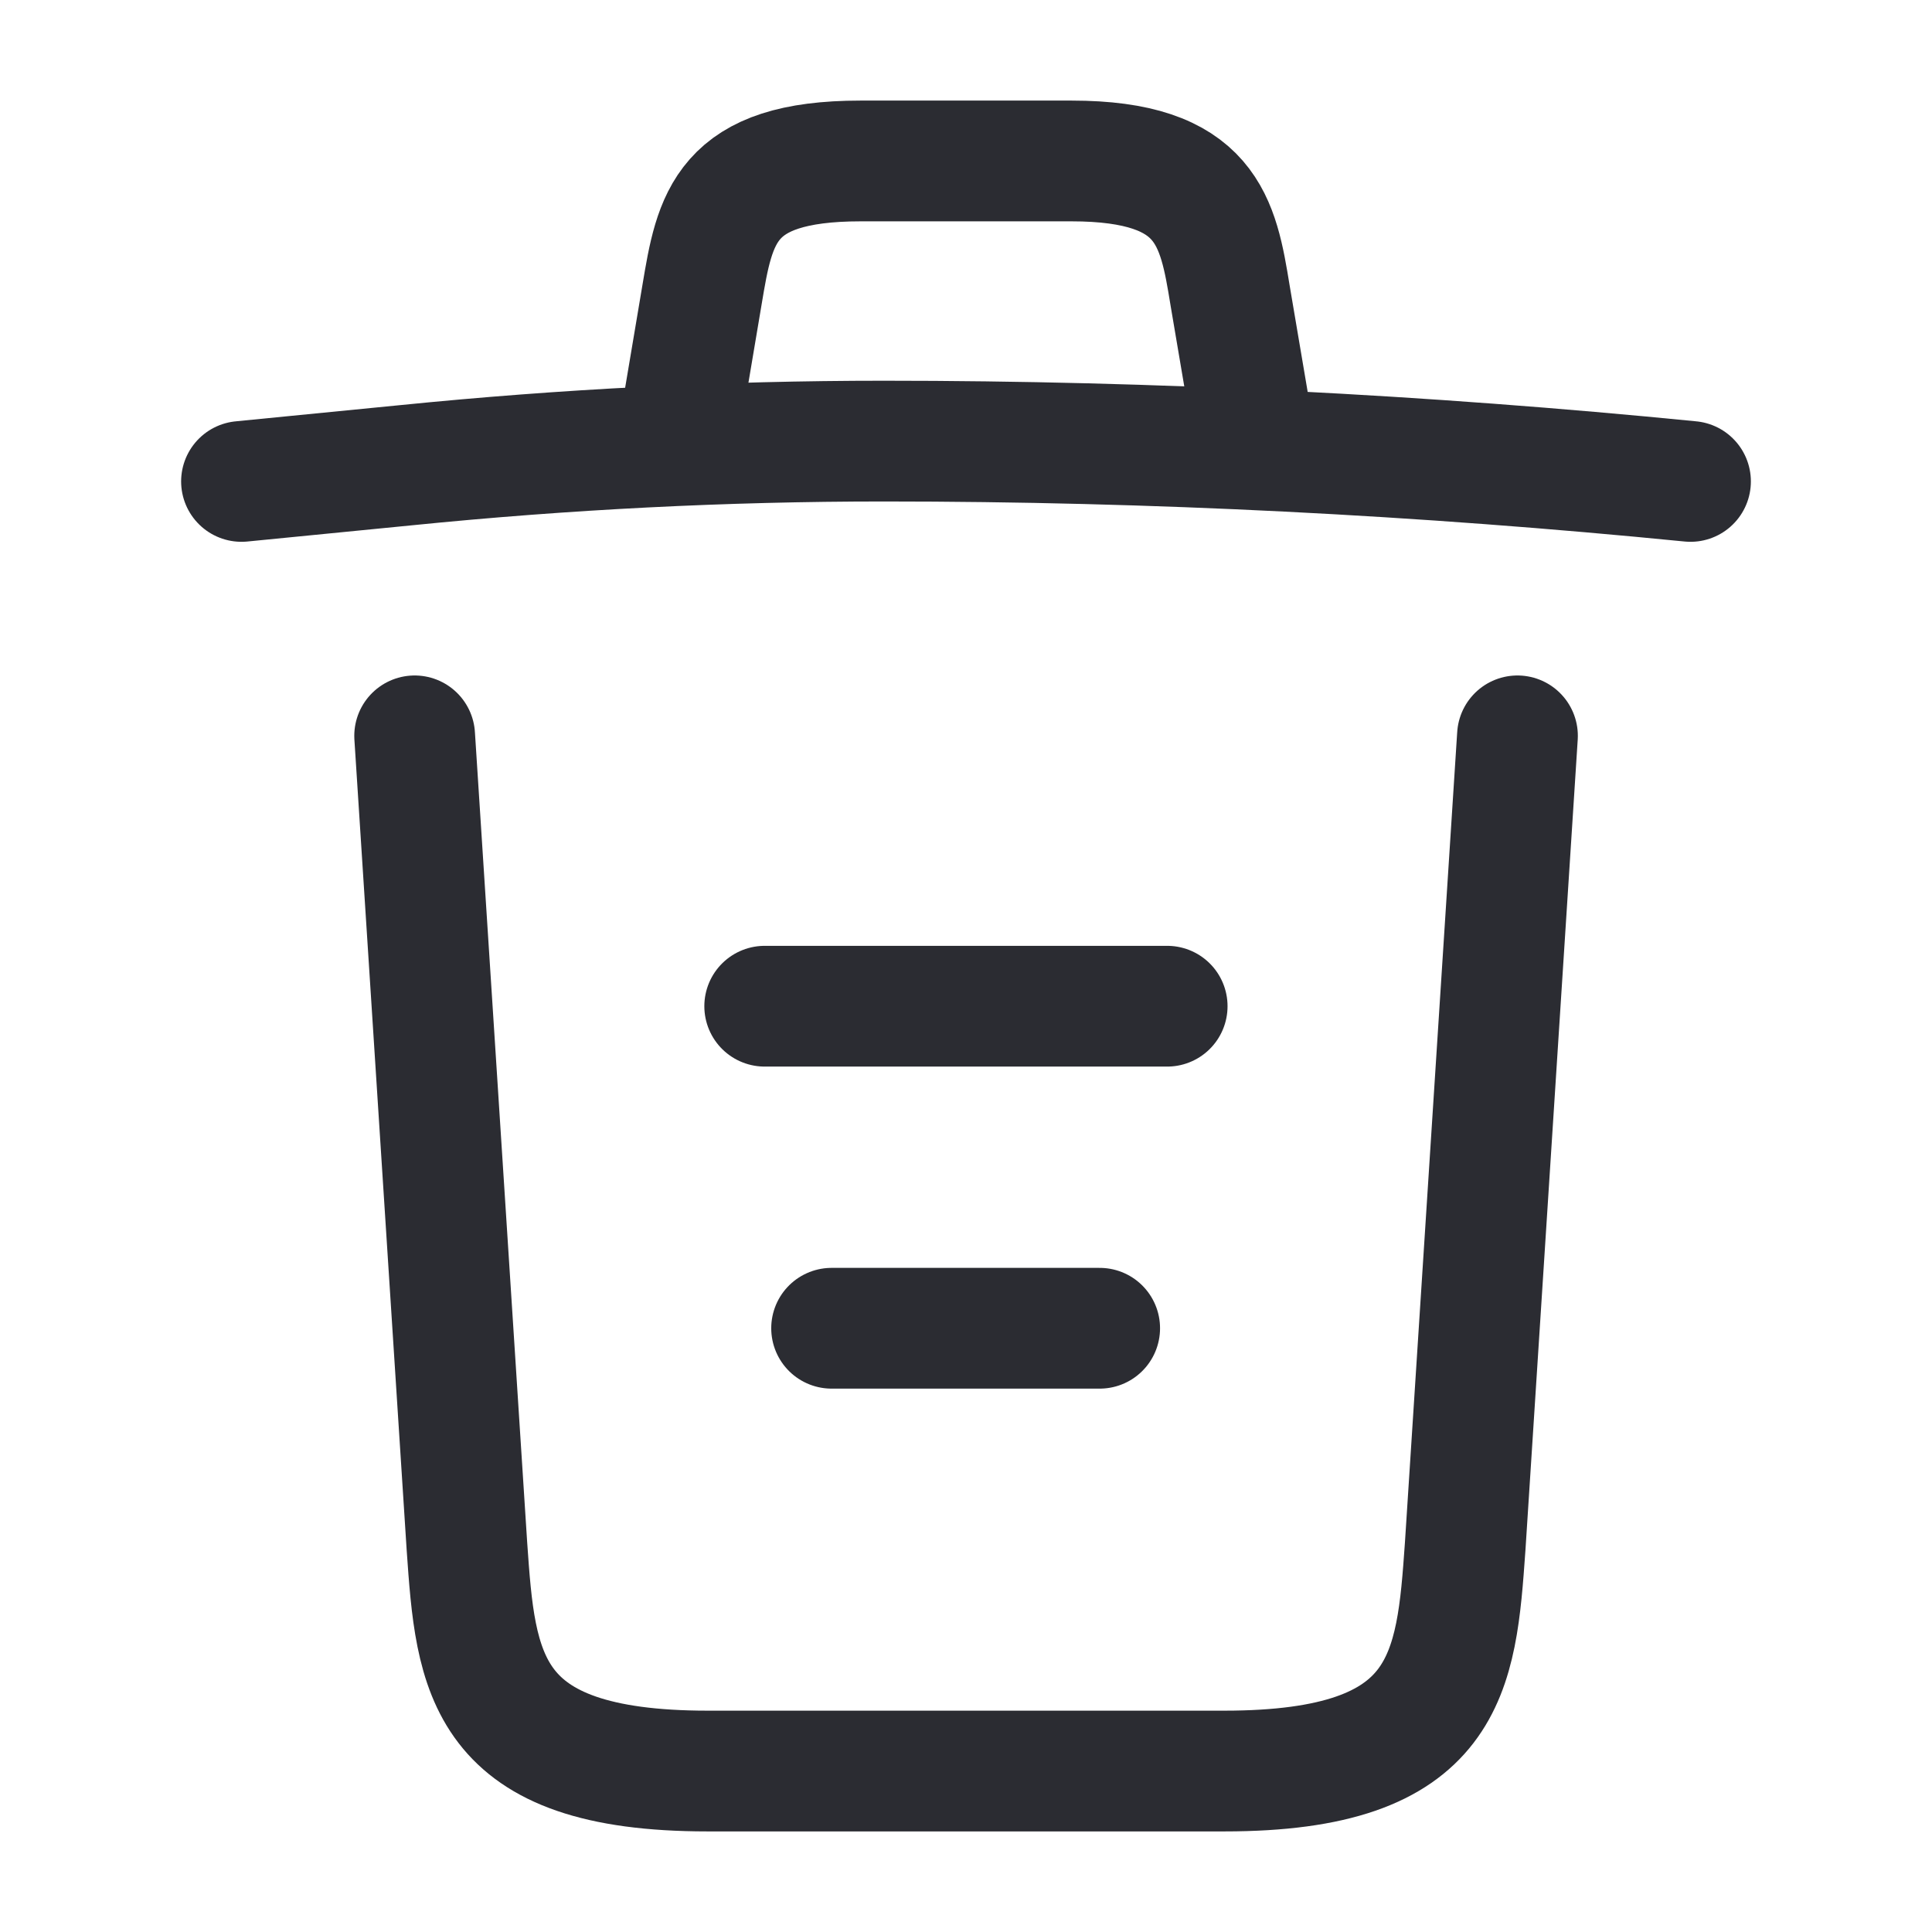
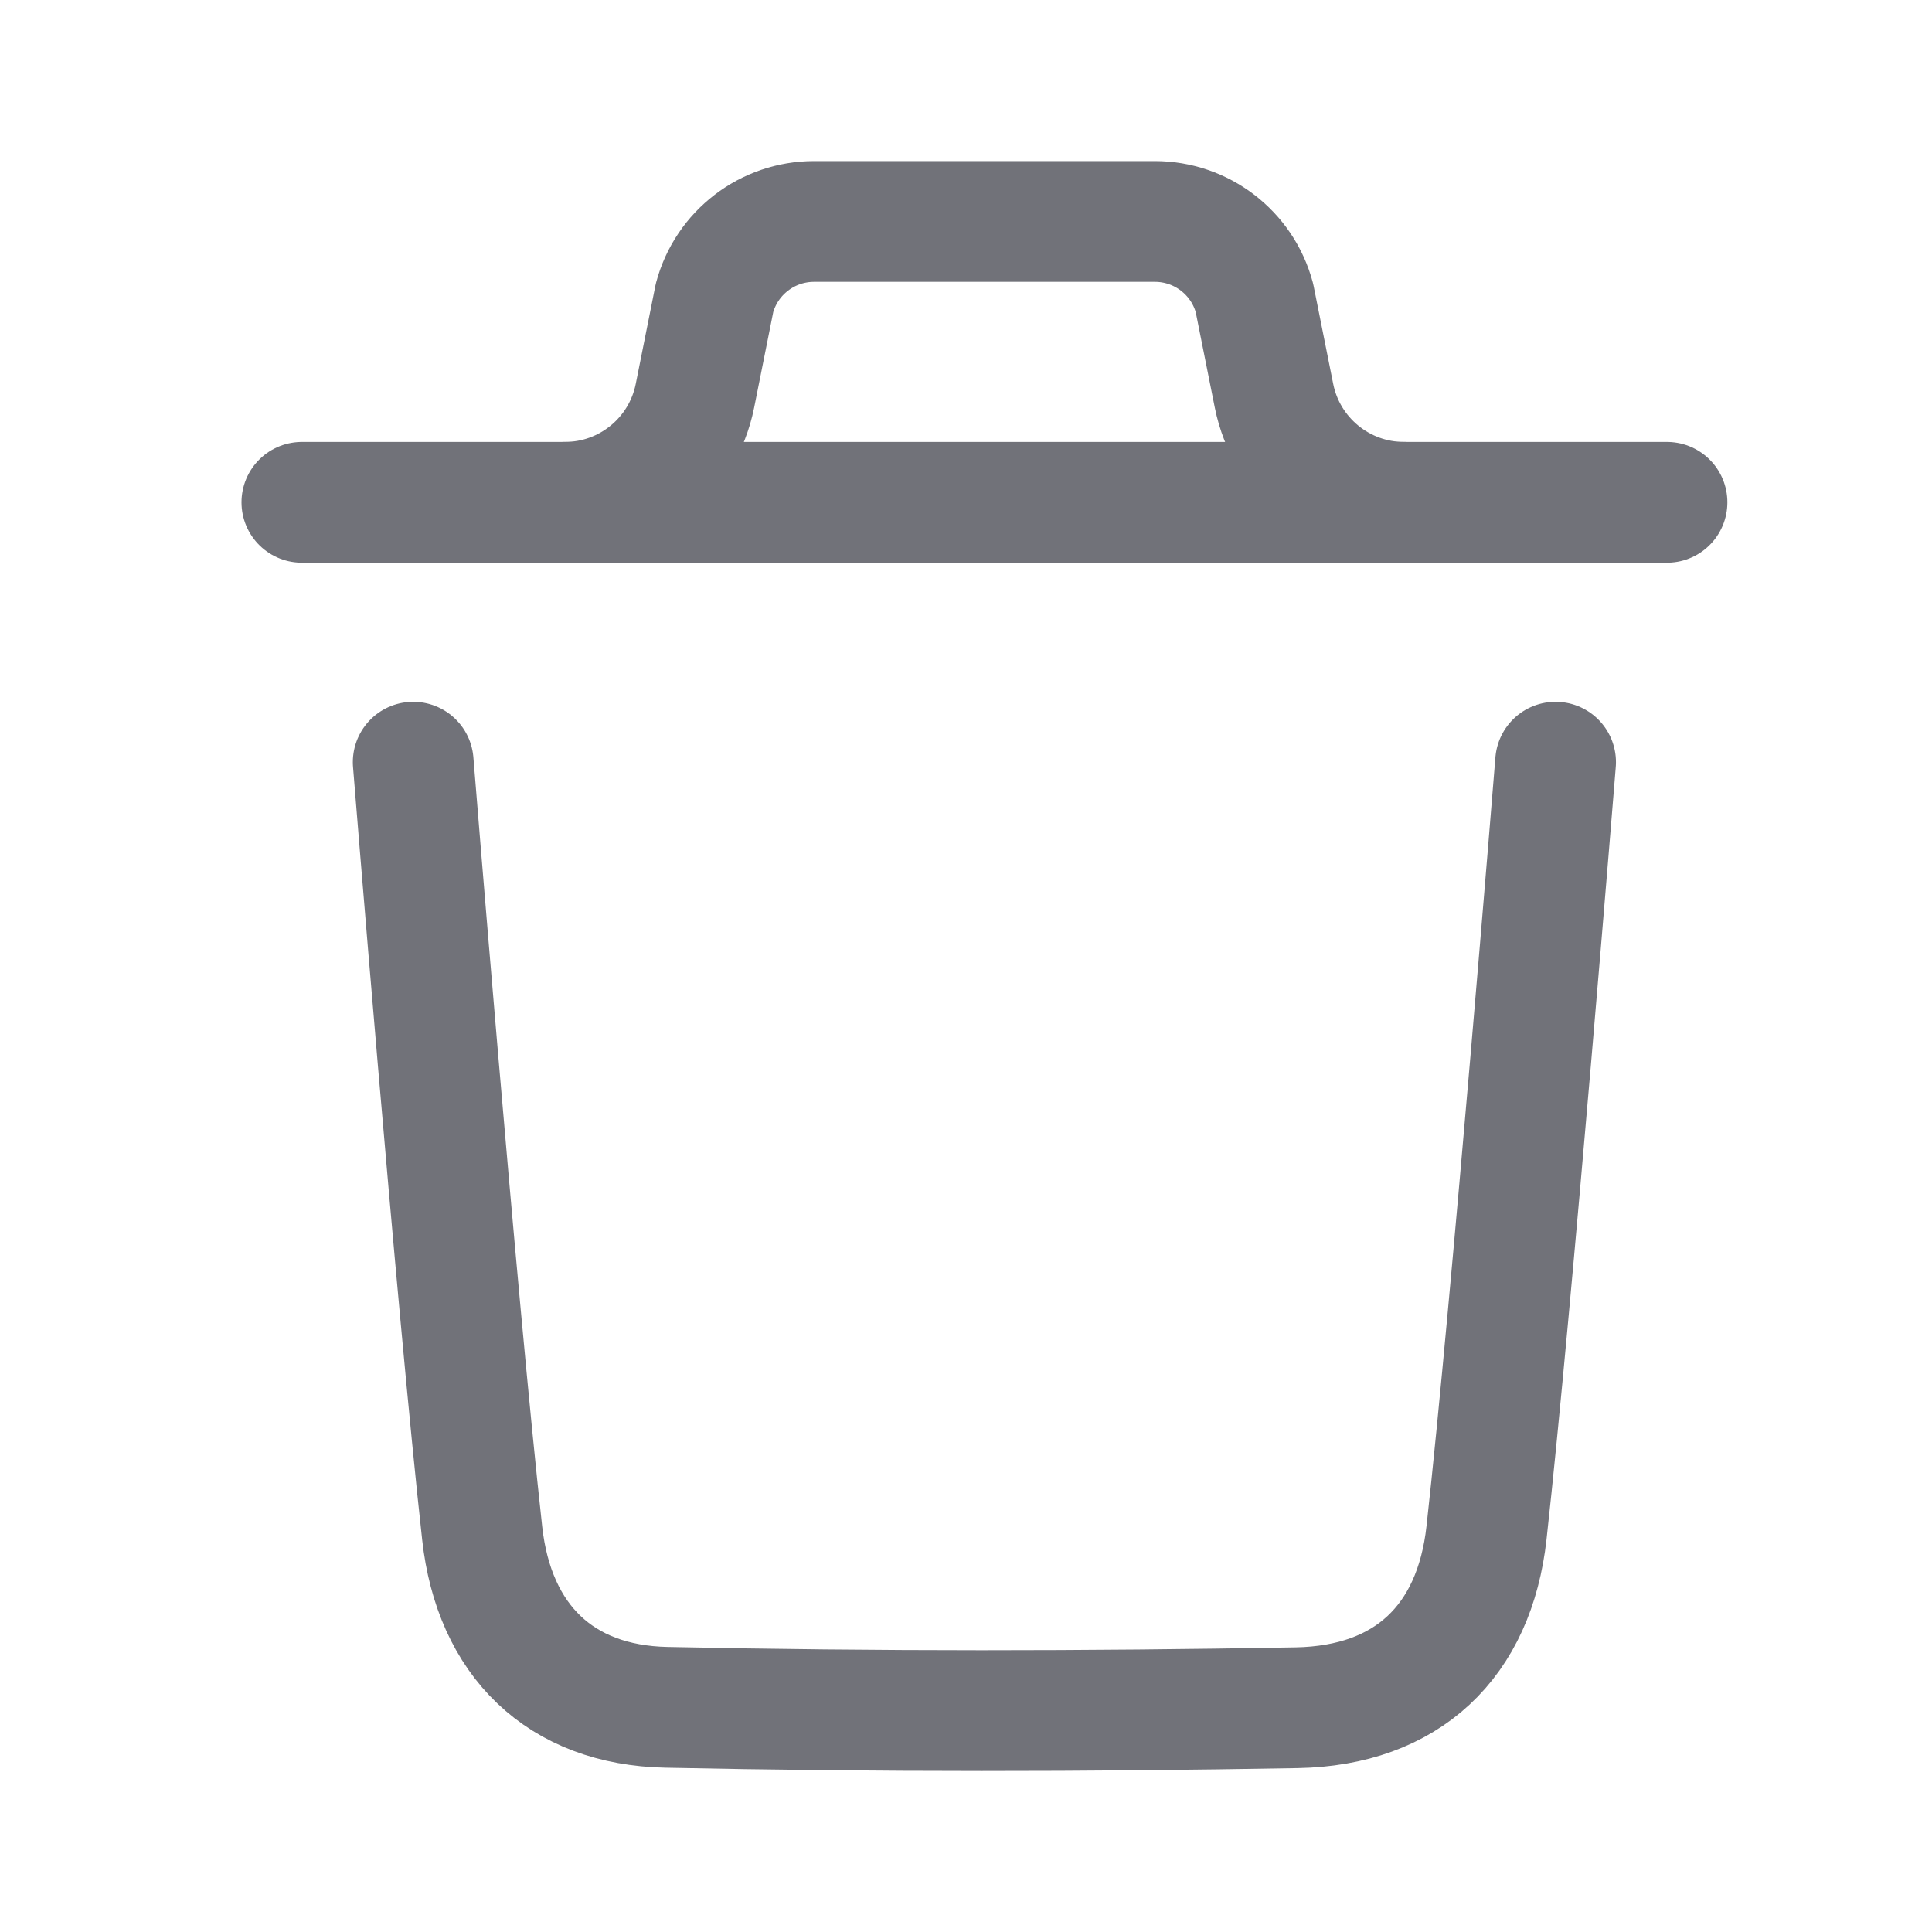
- <svg xmlns="http://www.w3.org/2000/svg" width="16" height="16" viewBox="0 0 16 16" fill="none">
-   <path d="M14 3.987C11.78 3.767 9.547 3.653 7.32 3.653C6 3.653 4.68 3.72 3.36 3.853L2 3.987" stroke="#2B2C32" stroke-linecap="round" stroke-linejoin="round" />
-   <path d="M5.667 3.313L5.814 2.44C5.92 1.806 6 1.333 7.127 1.333H8.874C10 1.333 10.087 1.833 10.187 2.446L10.334 3.313" stroke="#2B2C32" stroke-linecap="round" stroke-linejoin="round" />
-   <path d="M12.567 6.094L12.134 12.807C12.06 13.854 12 14.667 10.14 14.667H5.86C4 14.667 3.94 13.854 3.867 12.807L3.434 6.094" stroke="#2B2C32" stroke-linecap="round" stroke-linejoin="round" />
-   <path d="M6.887 11H9.107" stroke="#2B2C32" stroke-linecap="round" stroke-linejoin="round" />
-   <path d="M6.333 8.333H9.666" stroke="#2B2C32" stroke-linecap="round" stroke-linejoin="round" />
+ <svg xmlns="http://www.w3.org/2000/svg" width="24" height="24" viewBox="0 0 24 24" fill="none">
+   <path d="M19.324 9.468C19.324 9.468 18.781 16.203 18.466 19.04C18.316 20.395 17.479 21.189 16.108 21.214C13.499 21.261 10.887 21.264 8.279 21.209C6.96 21.182 6.137 20.378 5.99 19.047C5.673 16.185 5.133 9.468 5.133 9.468" stroke="#717279" stroke-width="1.5" stroke-linecap="round" stroke-linejoin="round" />
+   <path d="M20.708 6.24H3.75" stroke="#717279" stroke-width="1.5" stroke-linecap="round" stroke-linejoin="round" />
+   <path d="M17.441 6.24C16.656 6.24 15.98 5.685 15.826 4.916L15.583 3.7C15.433 3.139 14.925 2.751 14.346 2.751H10.113C9.534 2.751 9.026 3.139 8.876 3.7L8.633 4.916C8.479 5.685 7.803 6.24 7.018 6.24" stroke="#717279" stroke-width="1.5" stroke-linecap="round" stroke-linejoin="round" />
</svg>
